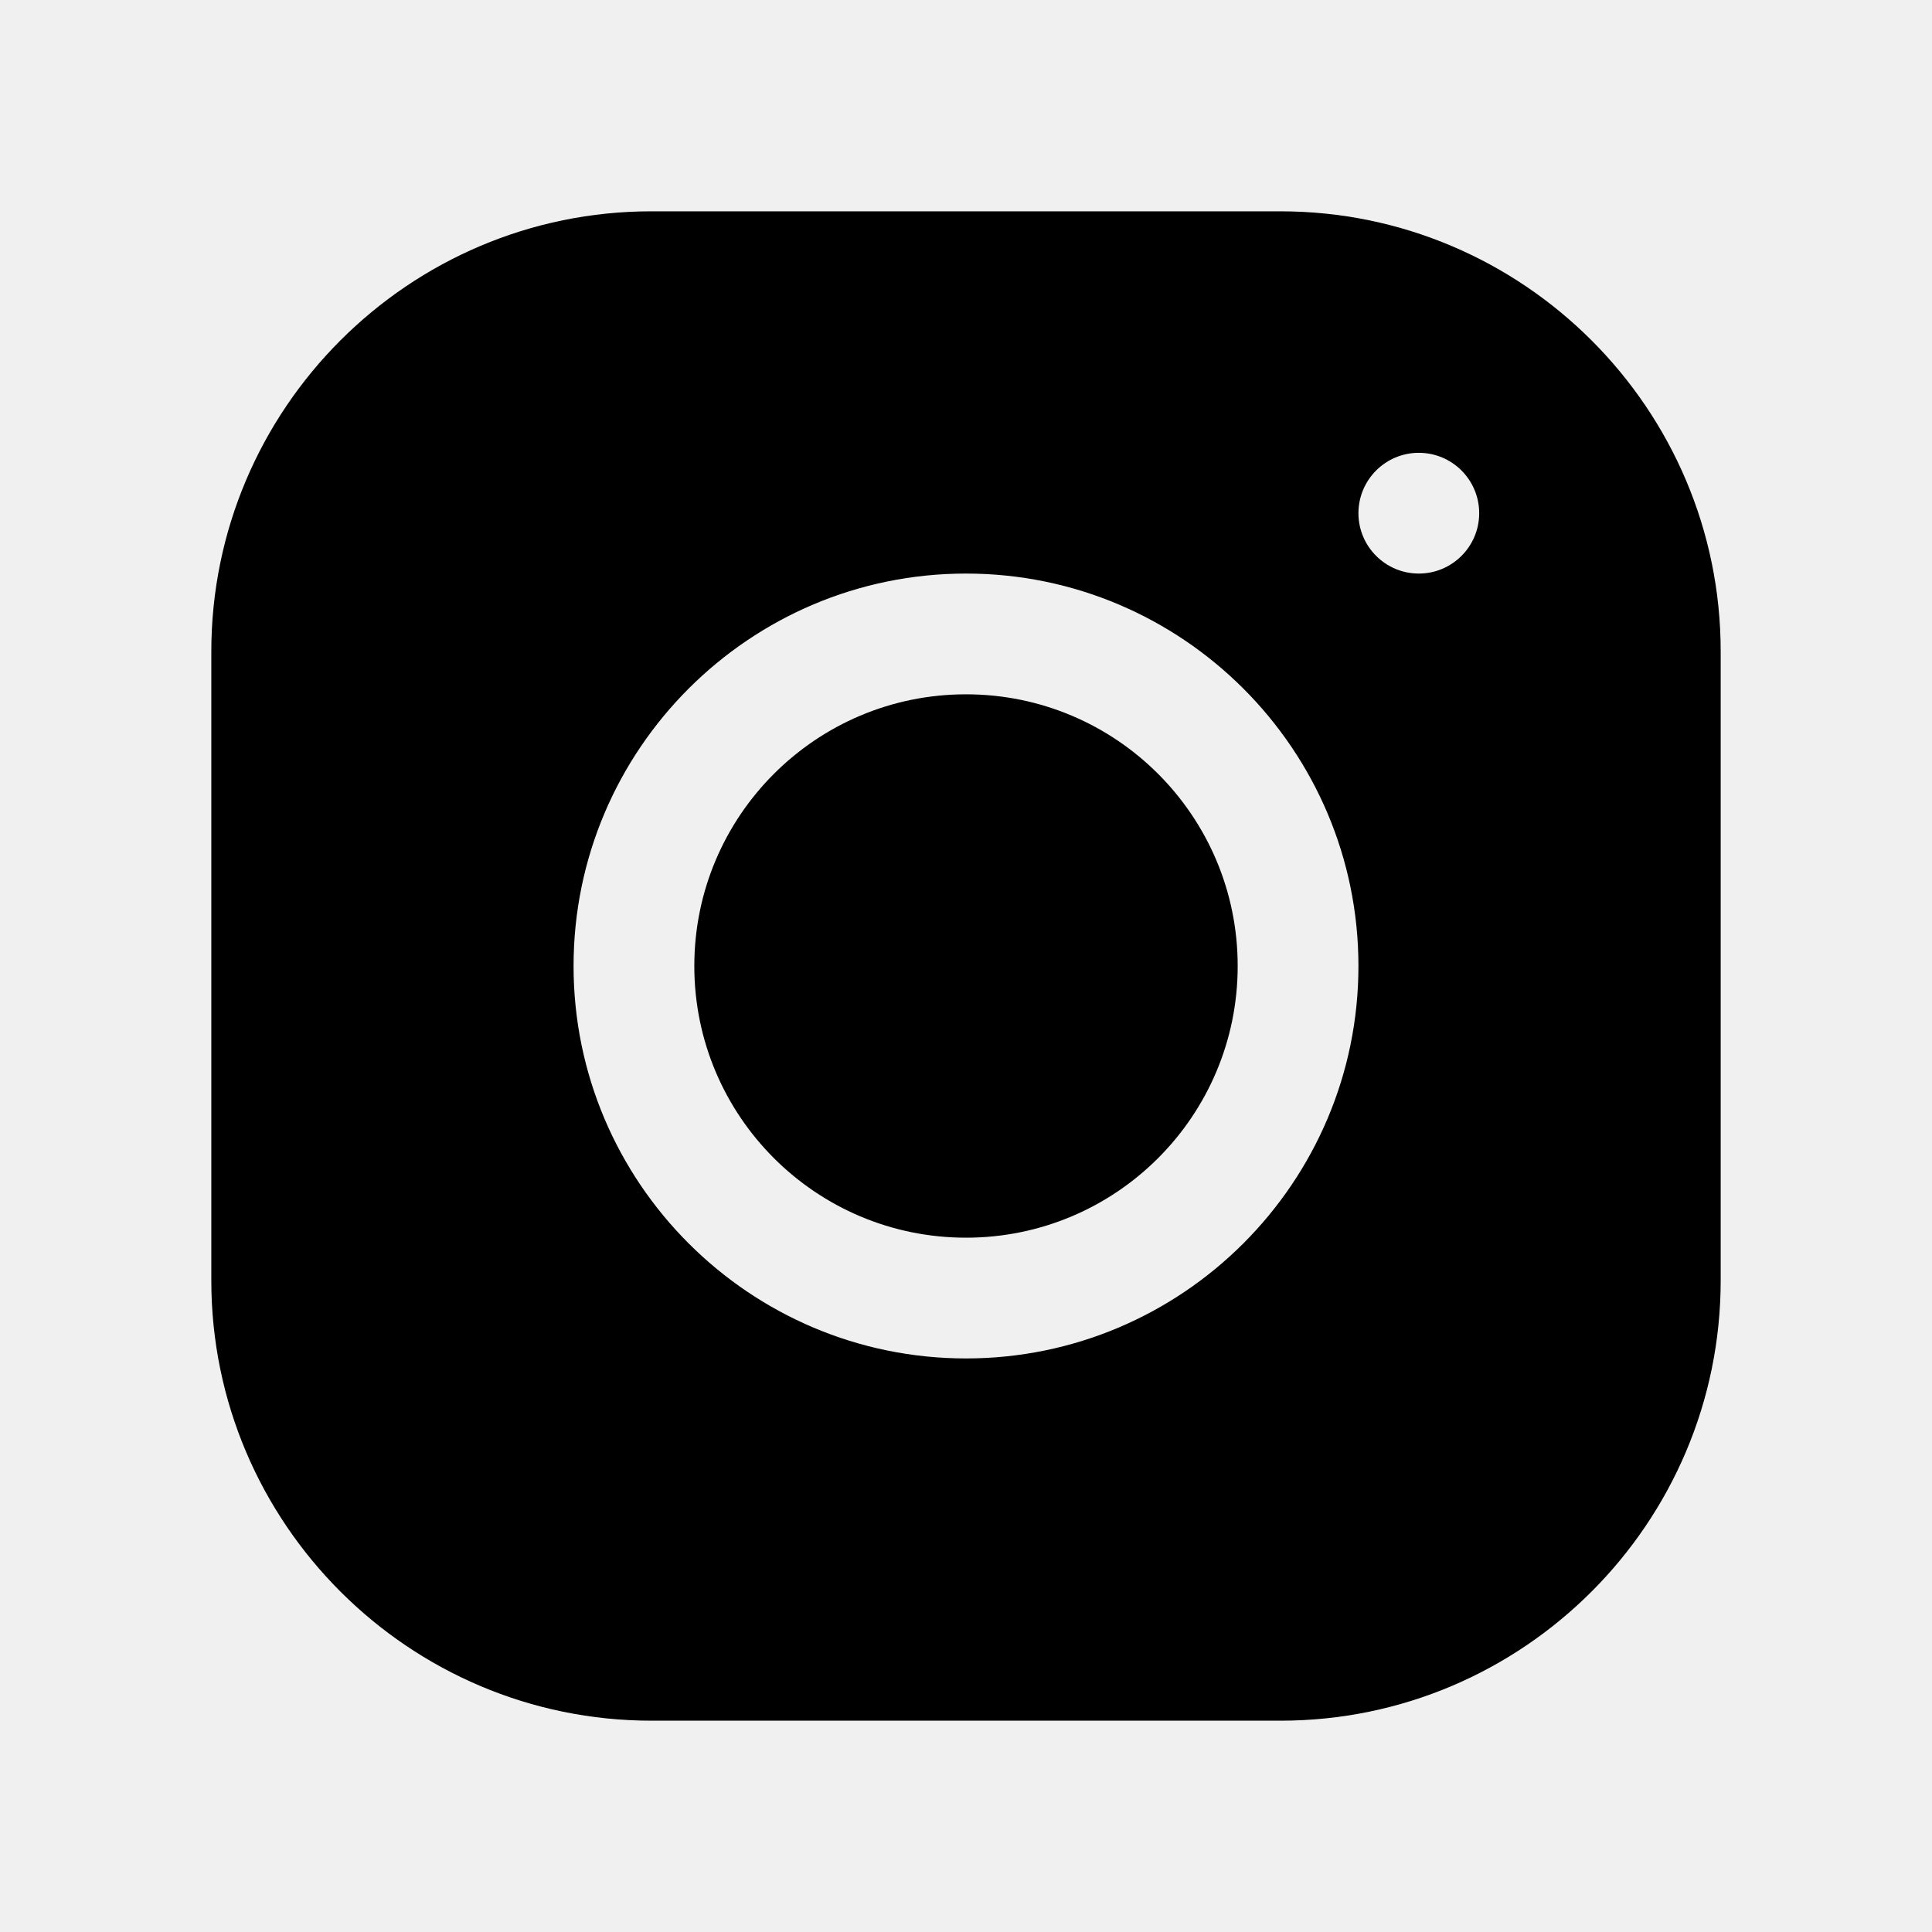
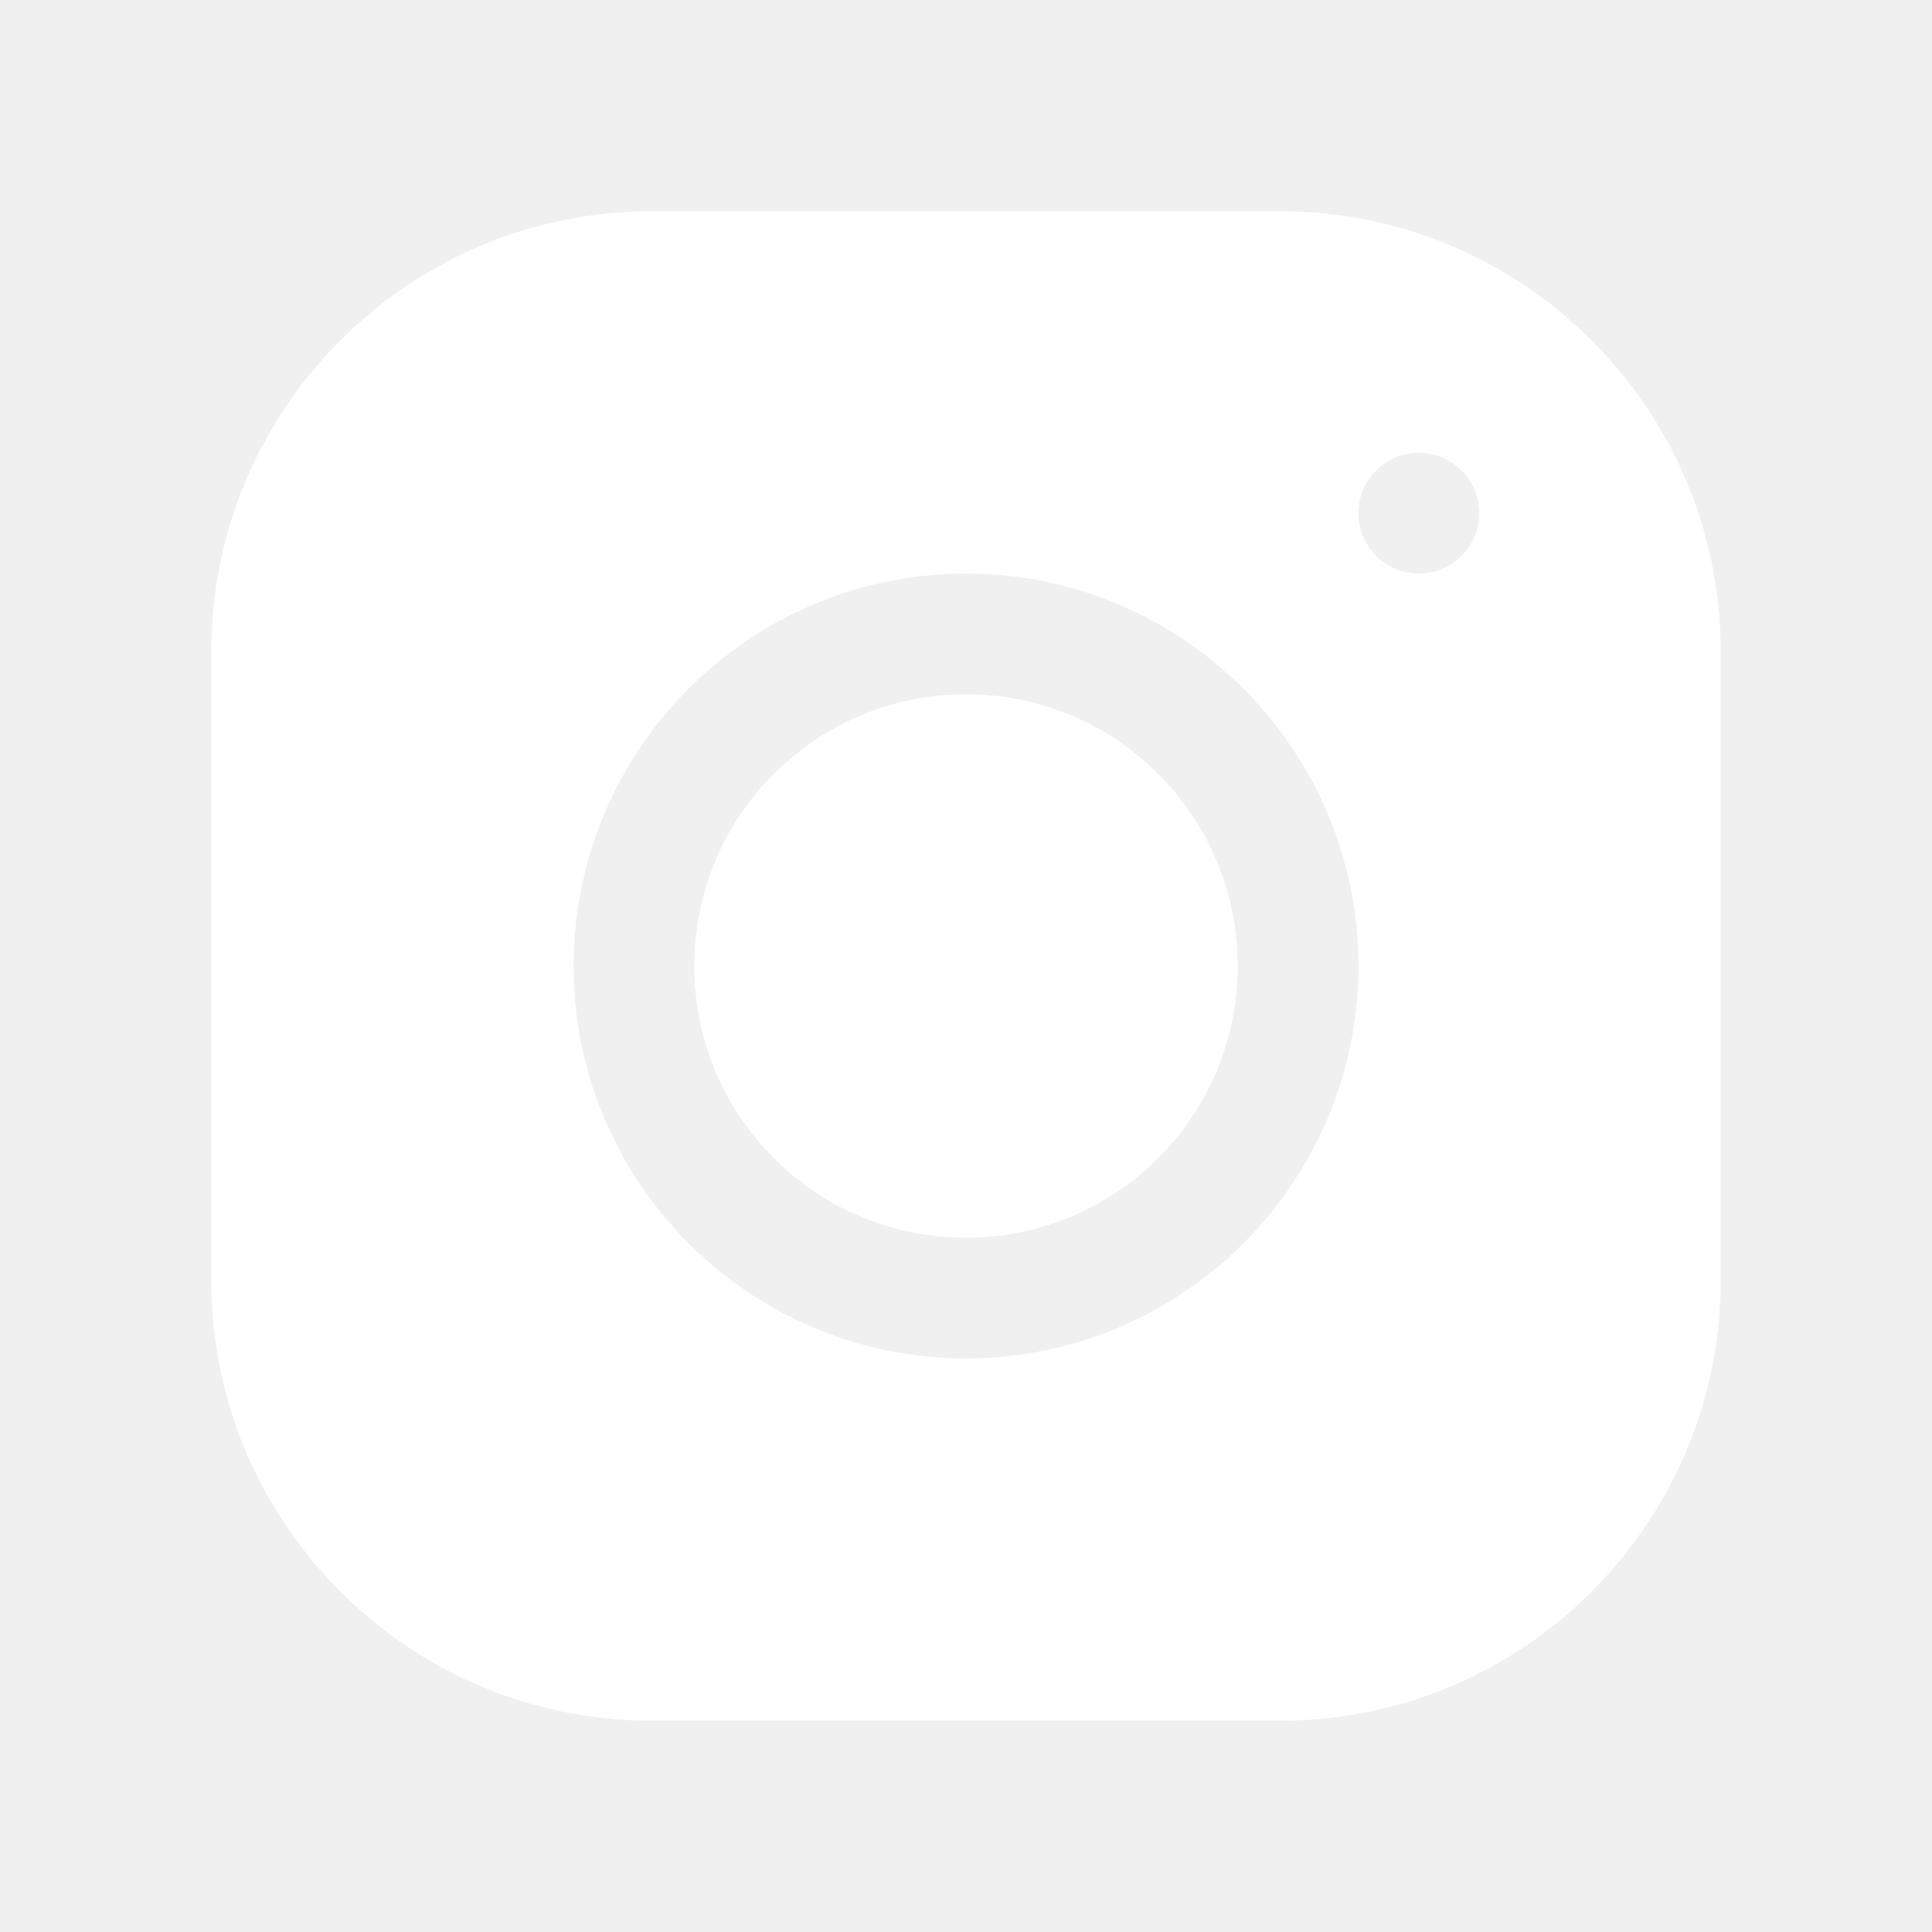
- <svg xmlns="http://www.w3.org/2000/svg" fill="#000000" viewBox="0 0 64 64" width="64px" height="64px">
-   <path d="M 21.58 7 C 13.541 7 7 13.545 7 21.586 L 7 42.418 C 7 50.458 13.545 57 21.586 57 L 42.418 57 C 50.458 57 57 50.455 57 42.414 L 57 21.58 C 57 13.541 50.455 7 42.414 7 L 21.58 7 z M 47 15 C 48.104 15 49 15.896 49 17 C 49 18.104 48.104 19 47 19 C 45.896 19 45 18.104 45 17 C 45 15.896 45.896 15 47 15 z M 32 19 C 39.17 19 45 24.83 45 32 C 45 39.17 39.169 45 32 45 C 24.83 45 19 39.169 19 32 C 19 24.831 24.83 19 32 19 z M 32 23 C 27.029 23 23 27.029 23 32 C 23 36.971 27.029 41 32 41 C 36.971 41 41 36.971 41 32 C 41 27.029 36.971 23 32 23 z" />
+ <svg xmlns="http://www.w3.org/2000/svg" width="25" height="25" viewBox="0 0 25 25" fill="none">
+   <path d="M8.43 2.734C5.289 2.734 2.734 5.291 2.734 8.432V16.57C2.734 19.71 5.291 22.266 8.432 22.266H16.57C19.71 22.266 22.266 19.709 22.266 16.568V8.43C22.266 5.289 19.709 2.734 16.568 2.734H8.43ZM18.359 5.859C18.791 5.859 19.141 6.209 19.141 6.641C19.141 7.072 18.791 7.422 18.359 7.422C17.928 7.422 17.578 7.072 17.578 6.641C17.578 6.209 17.928 5.859 18.359 5.859ZM12.5 7.422C15.301 7.422 17.578 9.699 17.578 12.5C17.578 15.301 15.3 17.578 12.5 17.578C9.699 17.578 7.422 15.3 7.422 12.5C7.422 9.7 9.699 7.422 12.5 7.422ZM12.5 8.984C10.558 8.984 8.984 10.558 8.984 12.5C8.984 14.442 10.558 16.016 12.5 16.016C14.442 16.016 16.016 14.442 16.016 12.5C16.016 10.558 14.442 8.984 12.5 8.984Z" fill="white" />
</svg>
